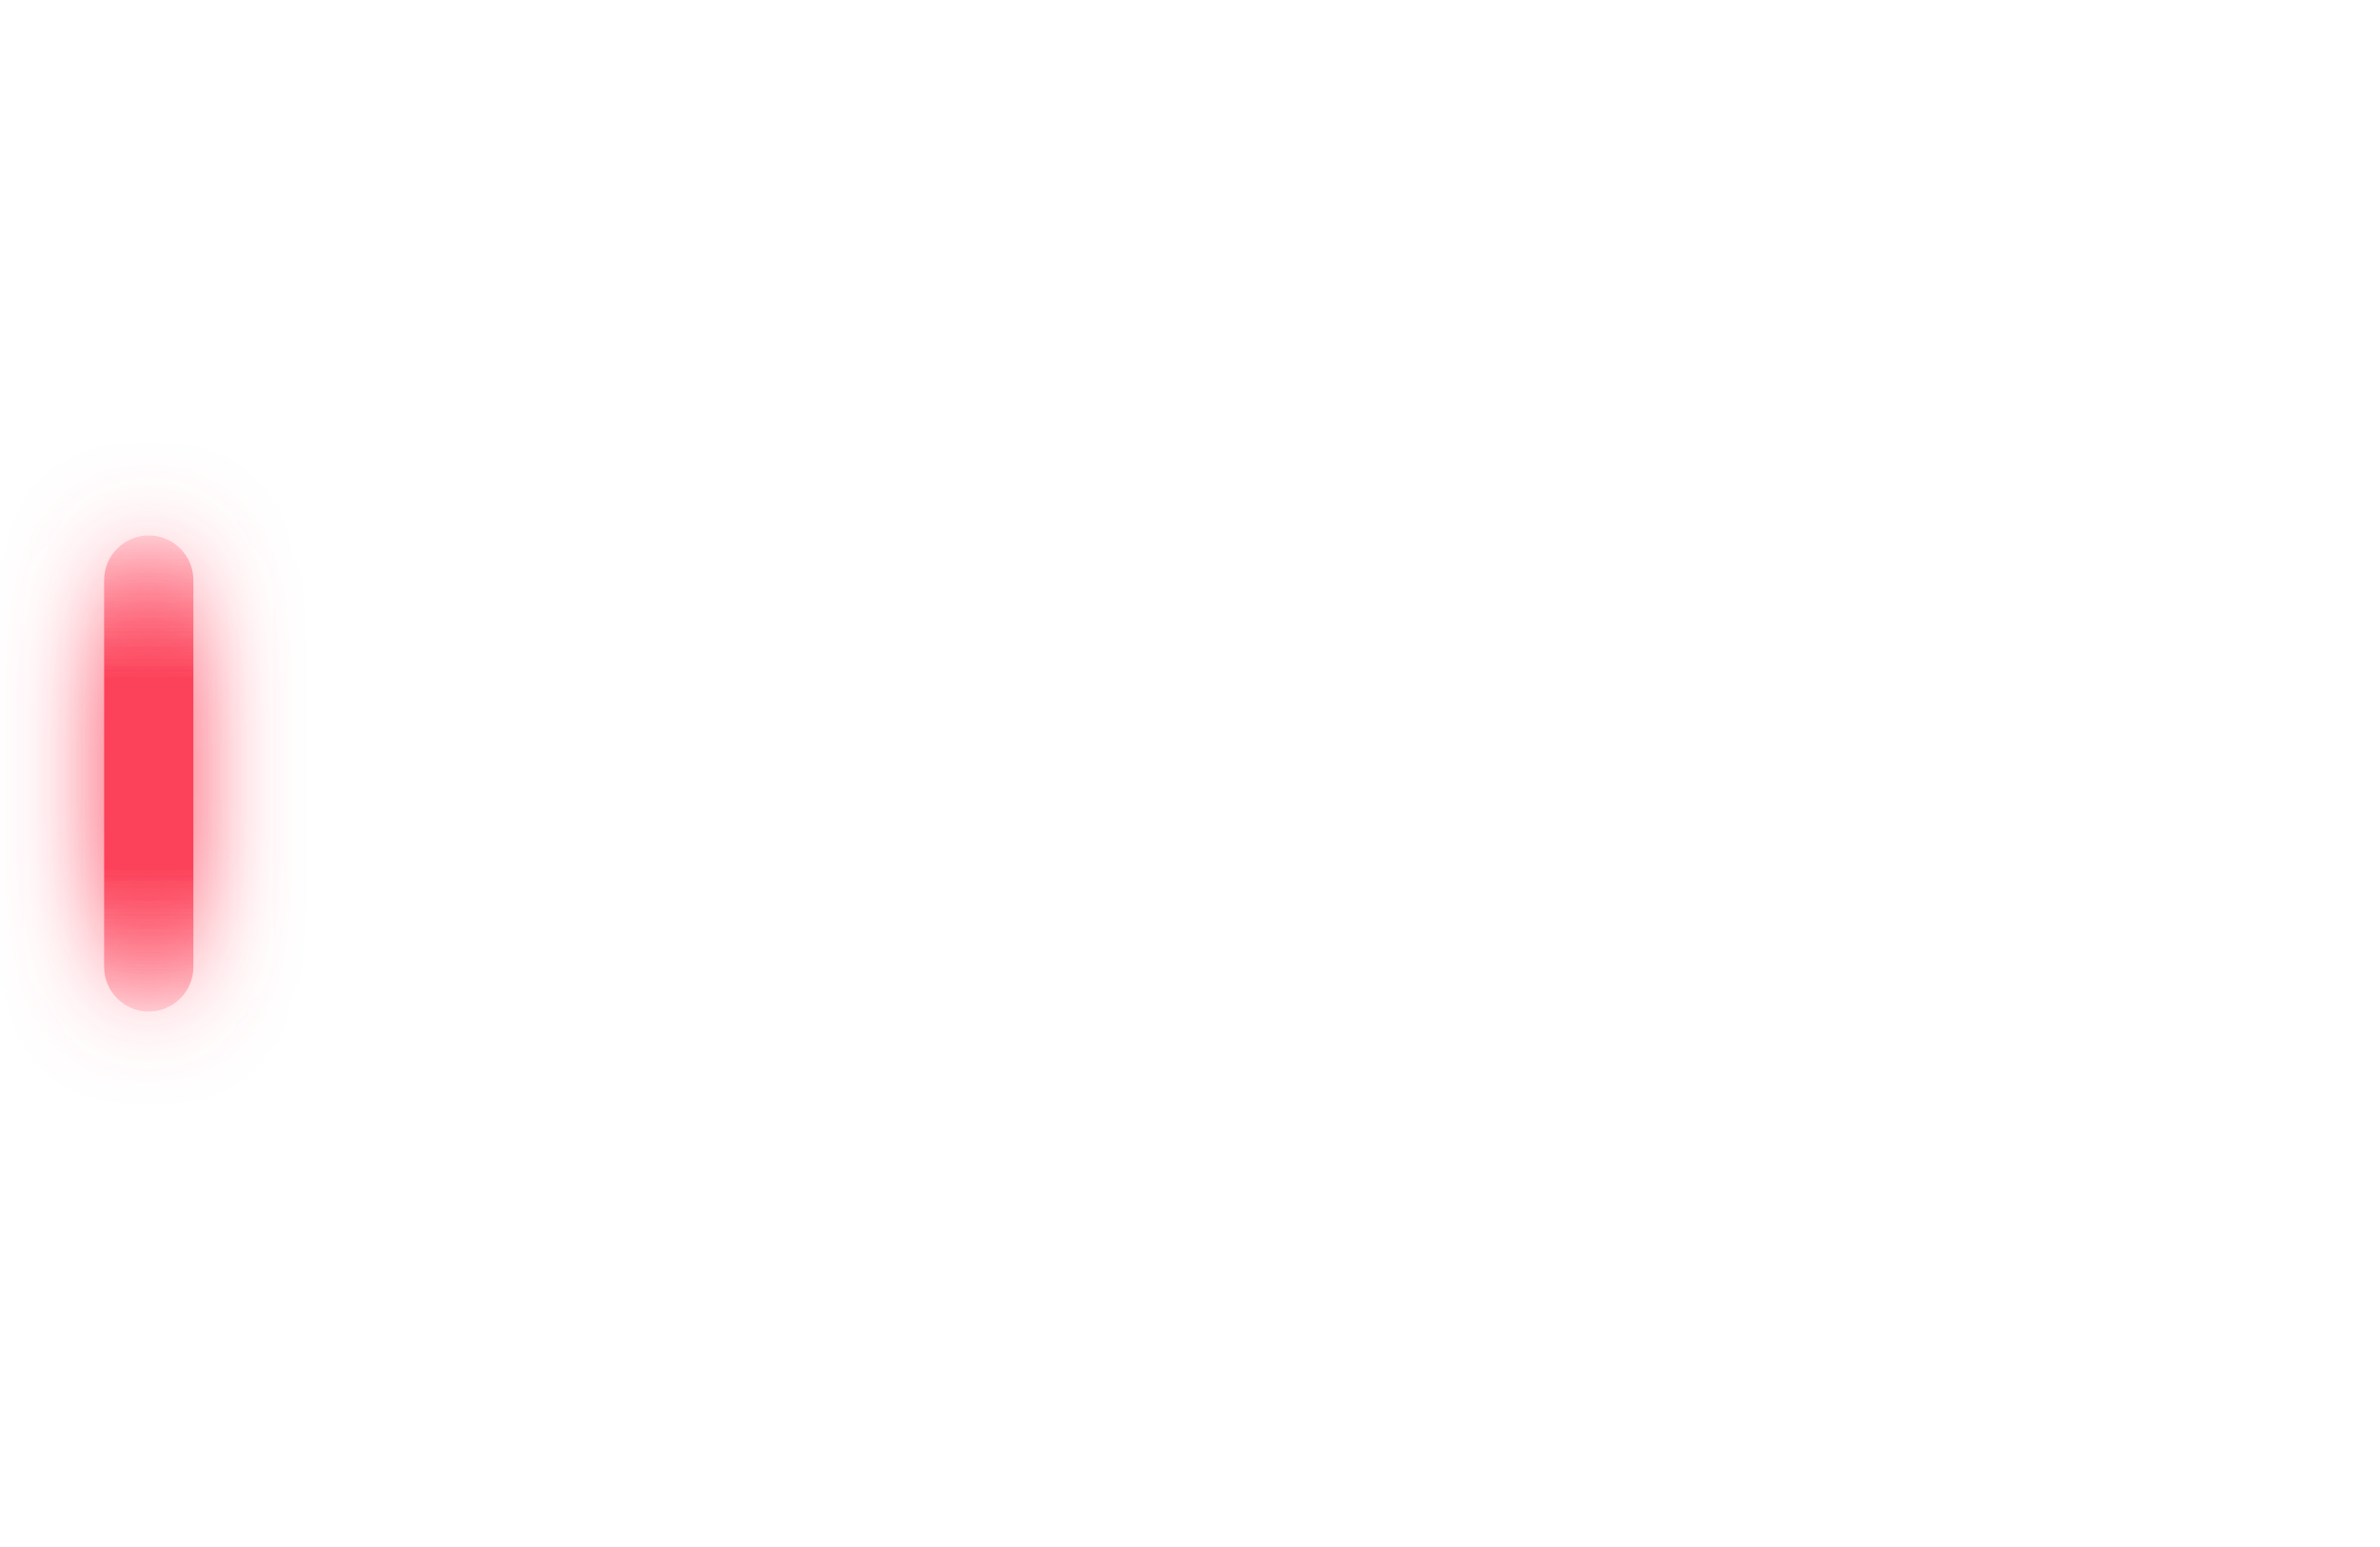
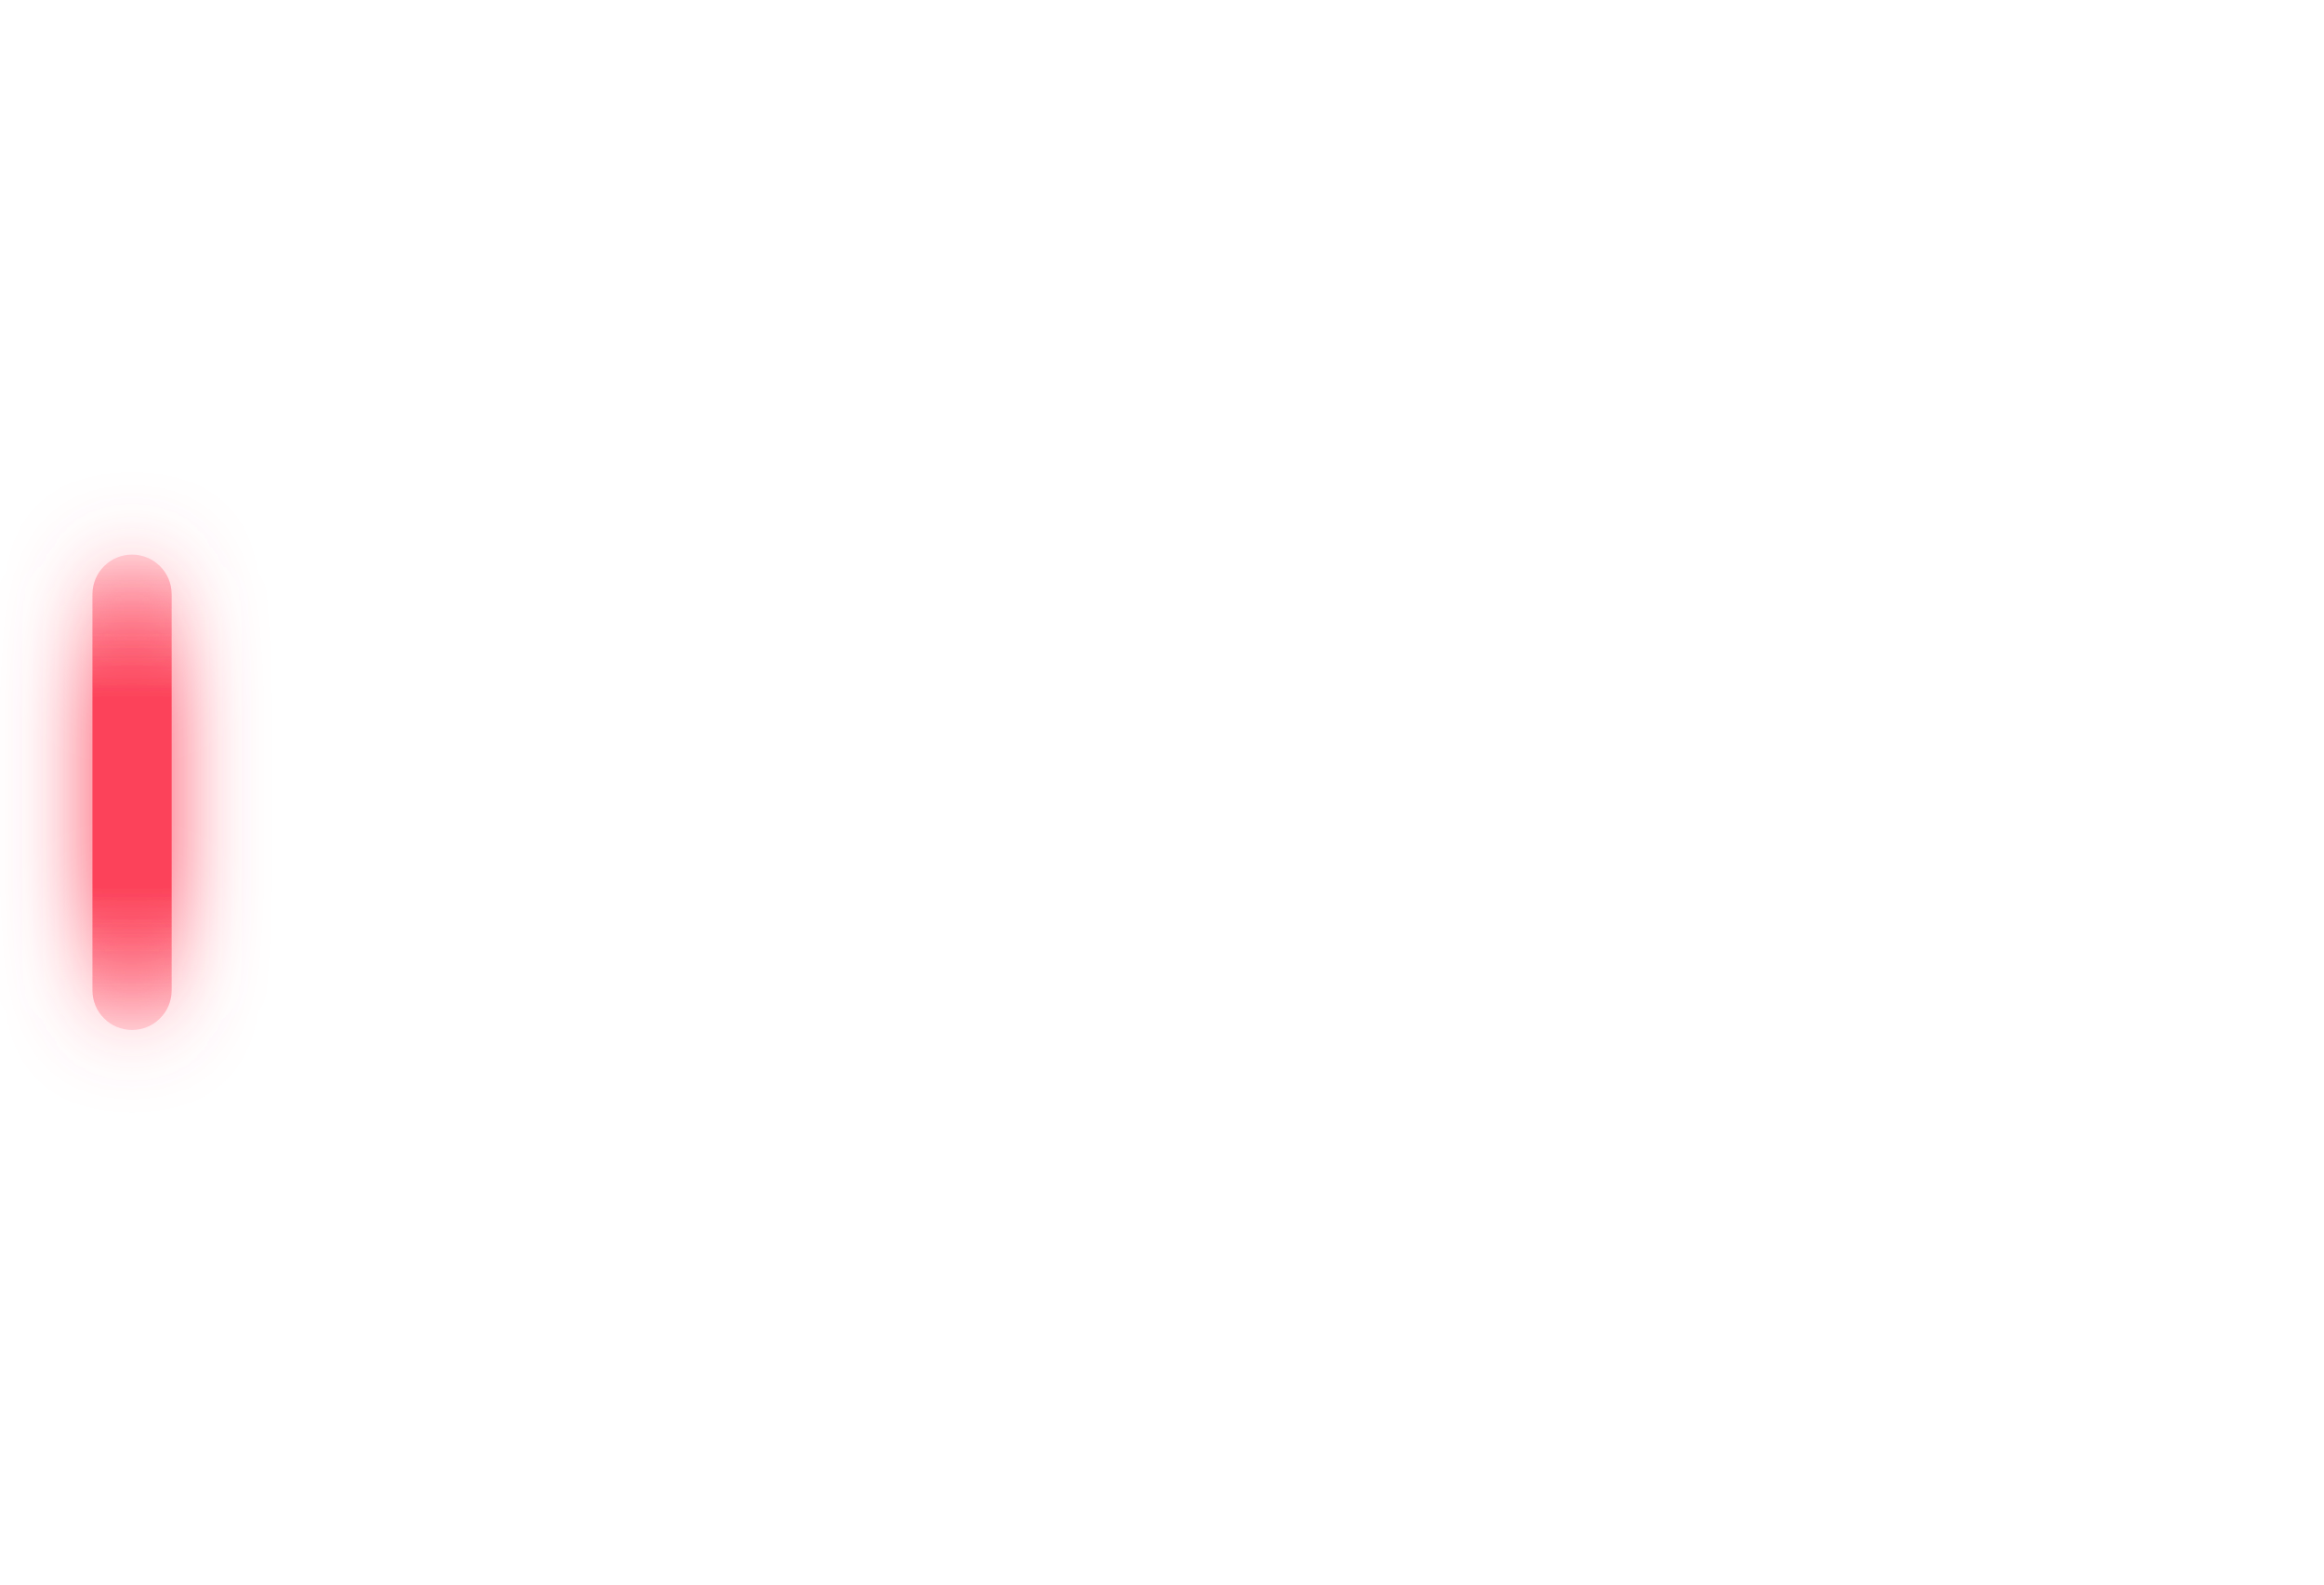
- <svg xmlns="http://www.w3.org/2000/svg" width="80" height="52" viewBox="0 0 80 52" fill="none">
+ <svg xmlns="http://www.w3.org/2000/svg" width="88" height="60" viewBox="0 0 88 60" fill="none">
  <defs>
    <filter id="g" x="-400%" y="-100%" width="900%" height="300%">
      <feGaussianBlur stdDeviation="1.6" result="b" />
      <feMerge>
        <feMergeNode in="b" />
        <feMergeNode in="SourceGraphic" />
      </feMerge>
    </filter>
-     <linearGradient id="a" x1="0" y1="18" x2="0" y2="34" gradientUnits="userSpaceOnUse">
+     <linearGradient id="a" x1="0" y1="21" x2="0" y2="39" gradientUnits="userSpaceOnUse">
      <stop offset="0" stop-color="#ff6478" stop-opacity=".25" />
      <stop offset=".3" stop-color="#fc435a" />
      <stop offset=".7" stop-color="#fc435a" />
      <stop offset="1" stop-color="#ff6478" stop-opacity=".25" />
    </linearGradient>
  </defs>
-   <rect x="3.5" y="18" width="3" height="16" rx="1.5" fill="url(#a)" filter="url(#g)" />
+   <rect x="3.5" y="21" width="3" height="18" rx="1.5" fill="url(#a)" filter="url(#g)" />
</svg>
